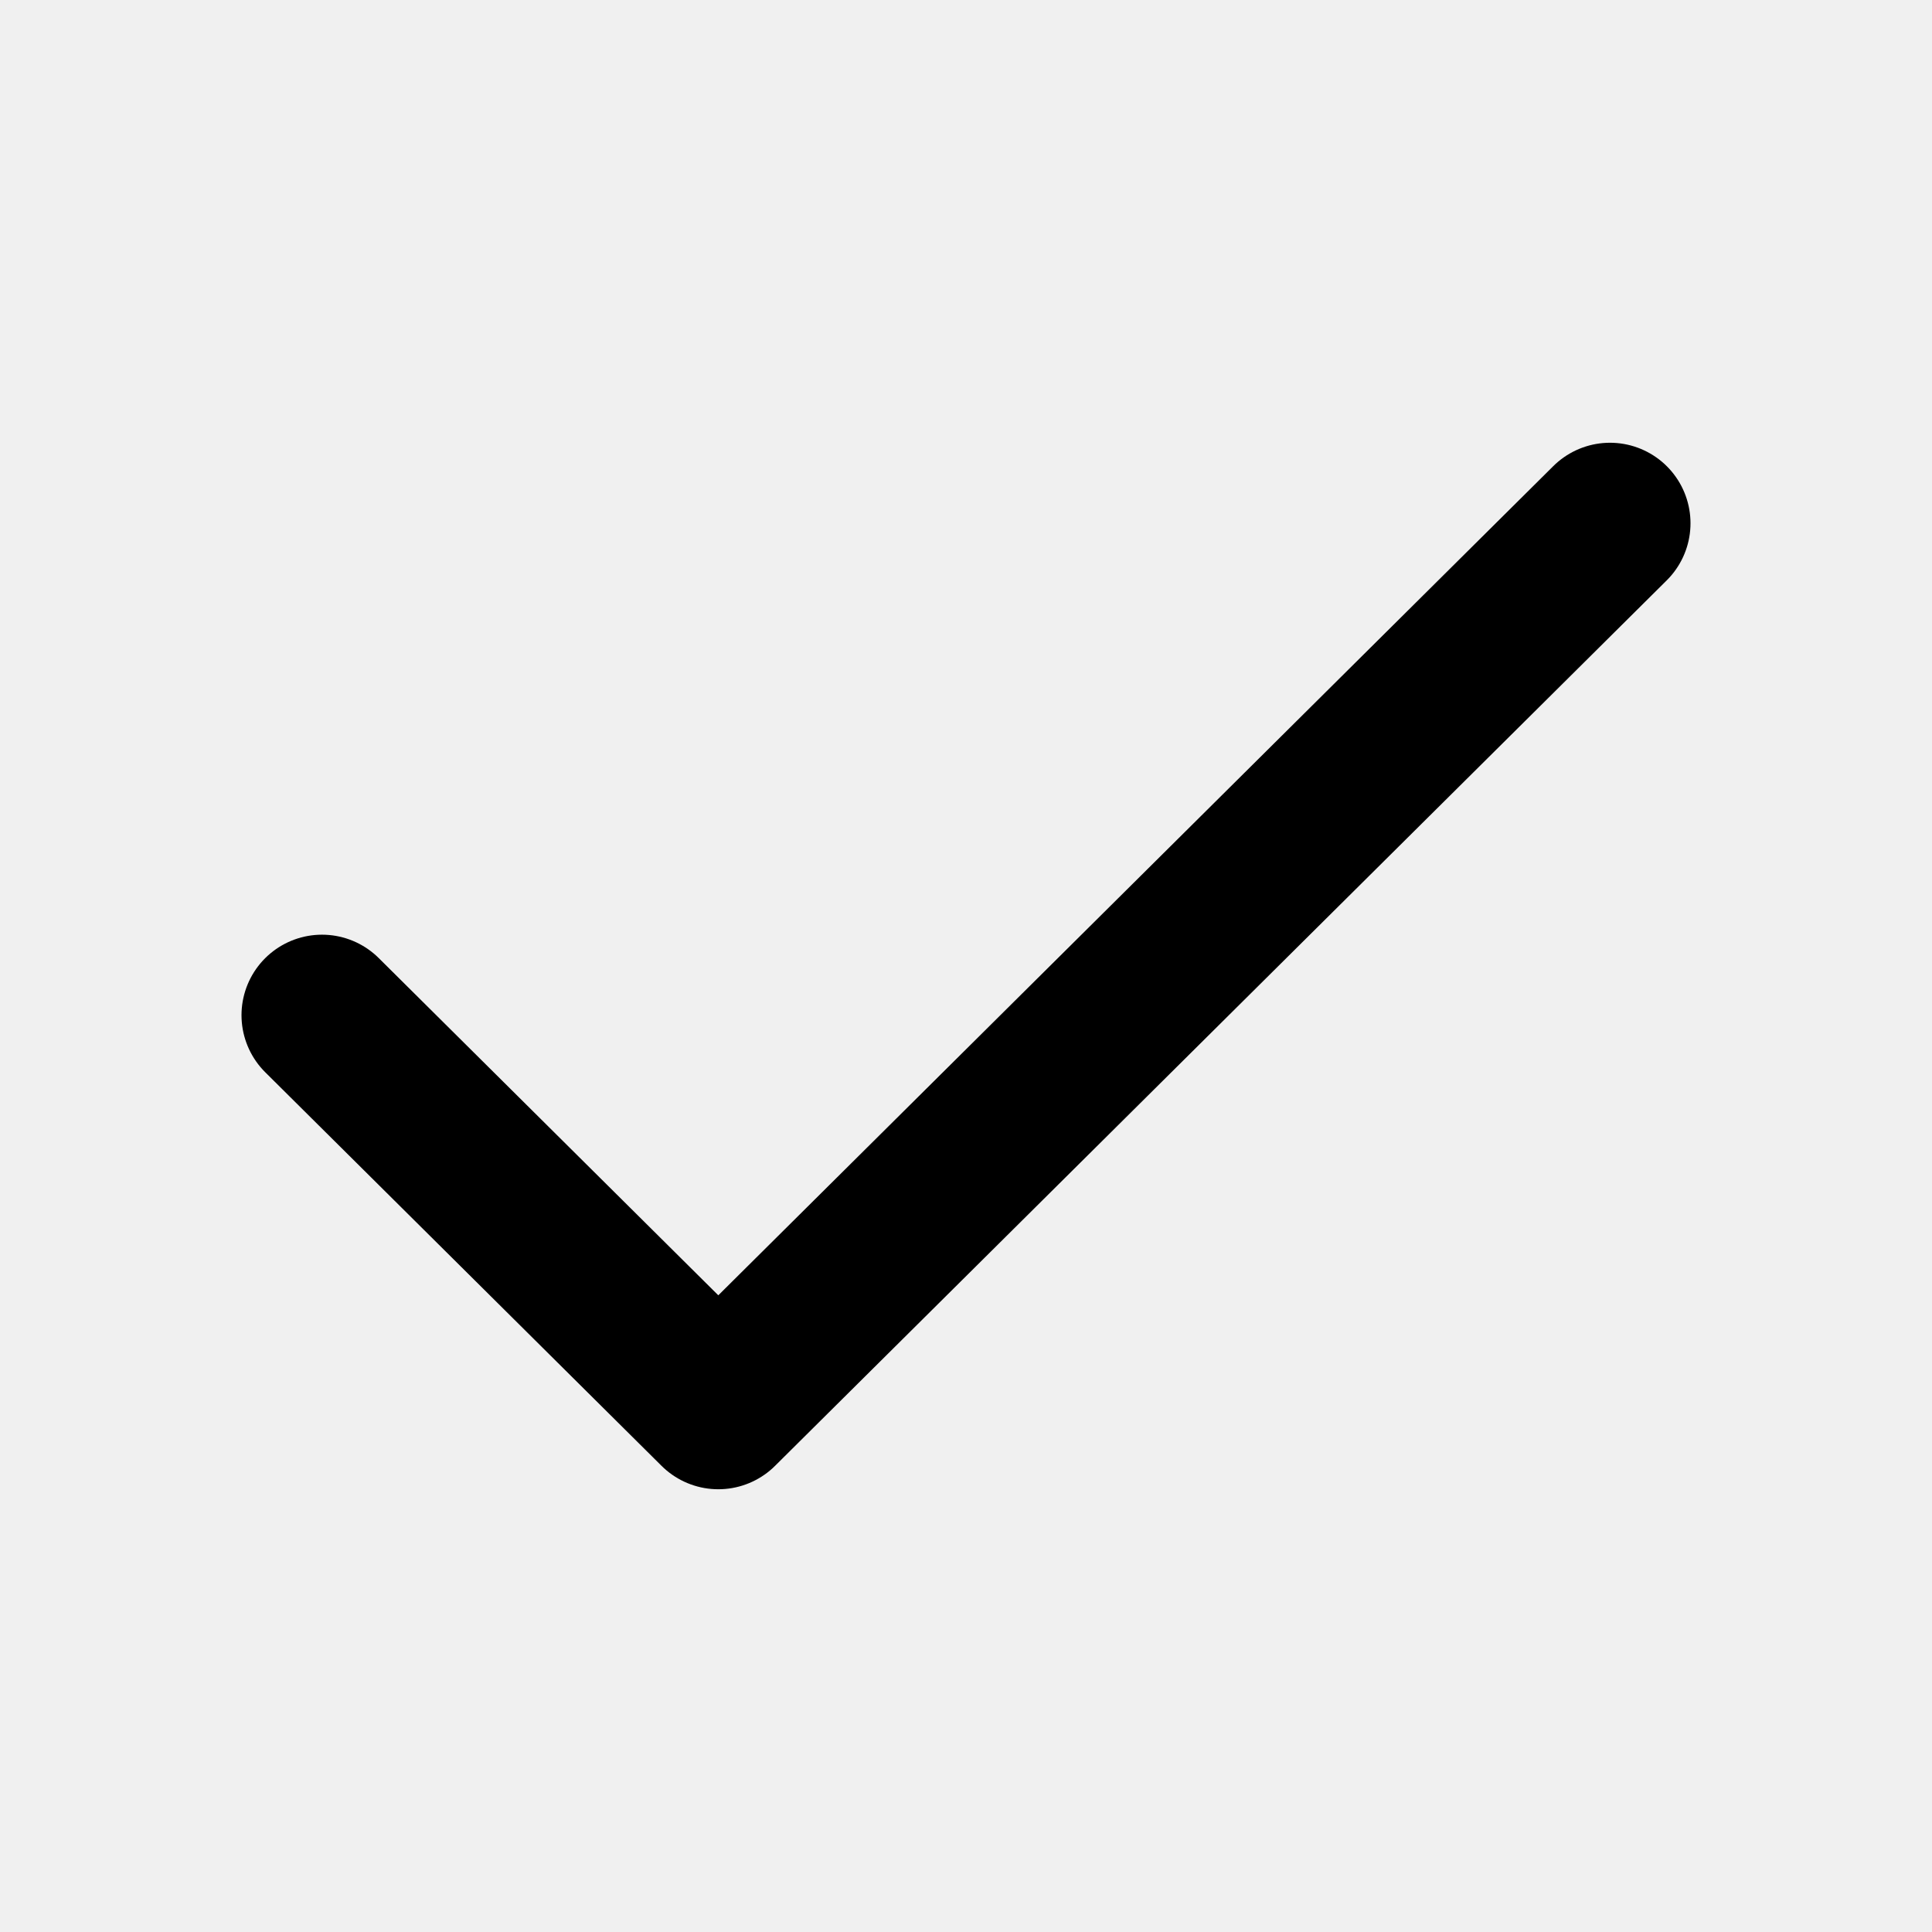
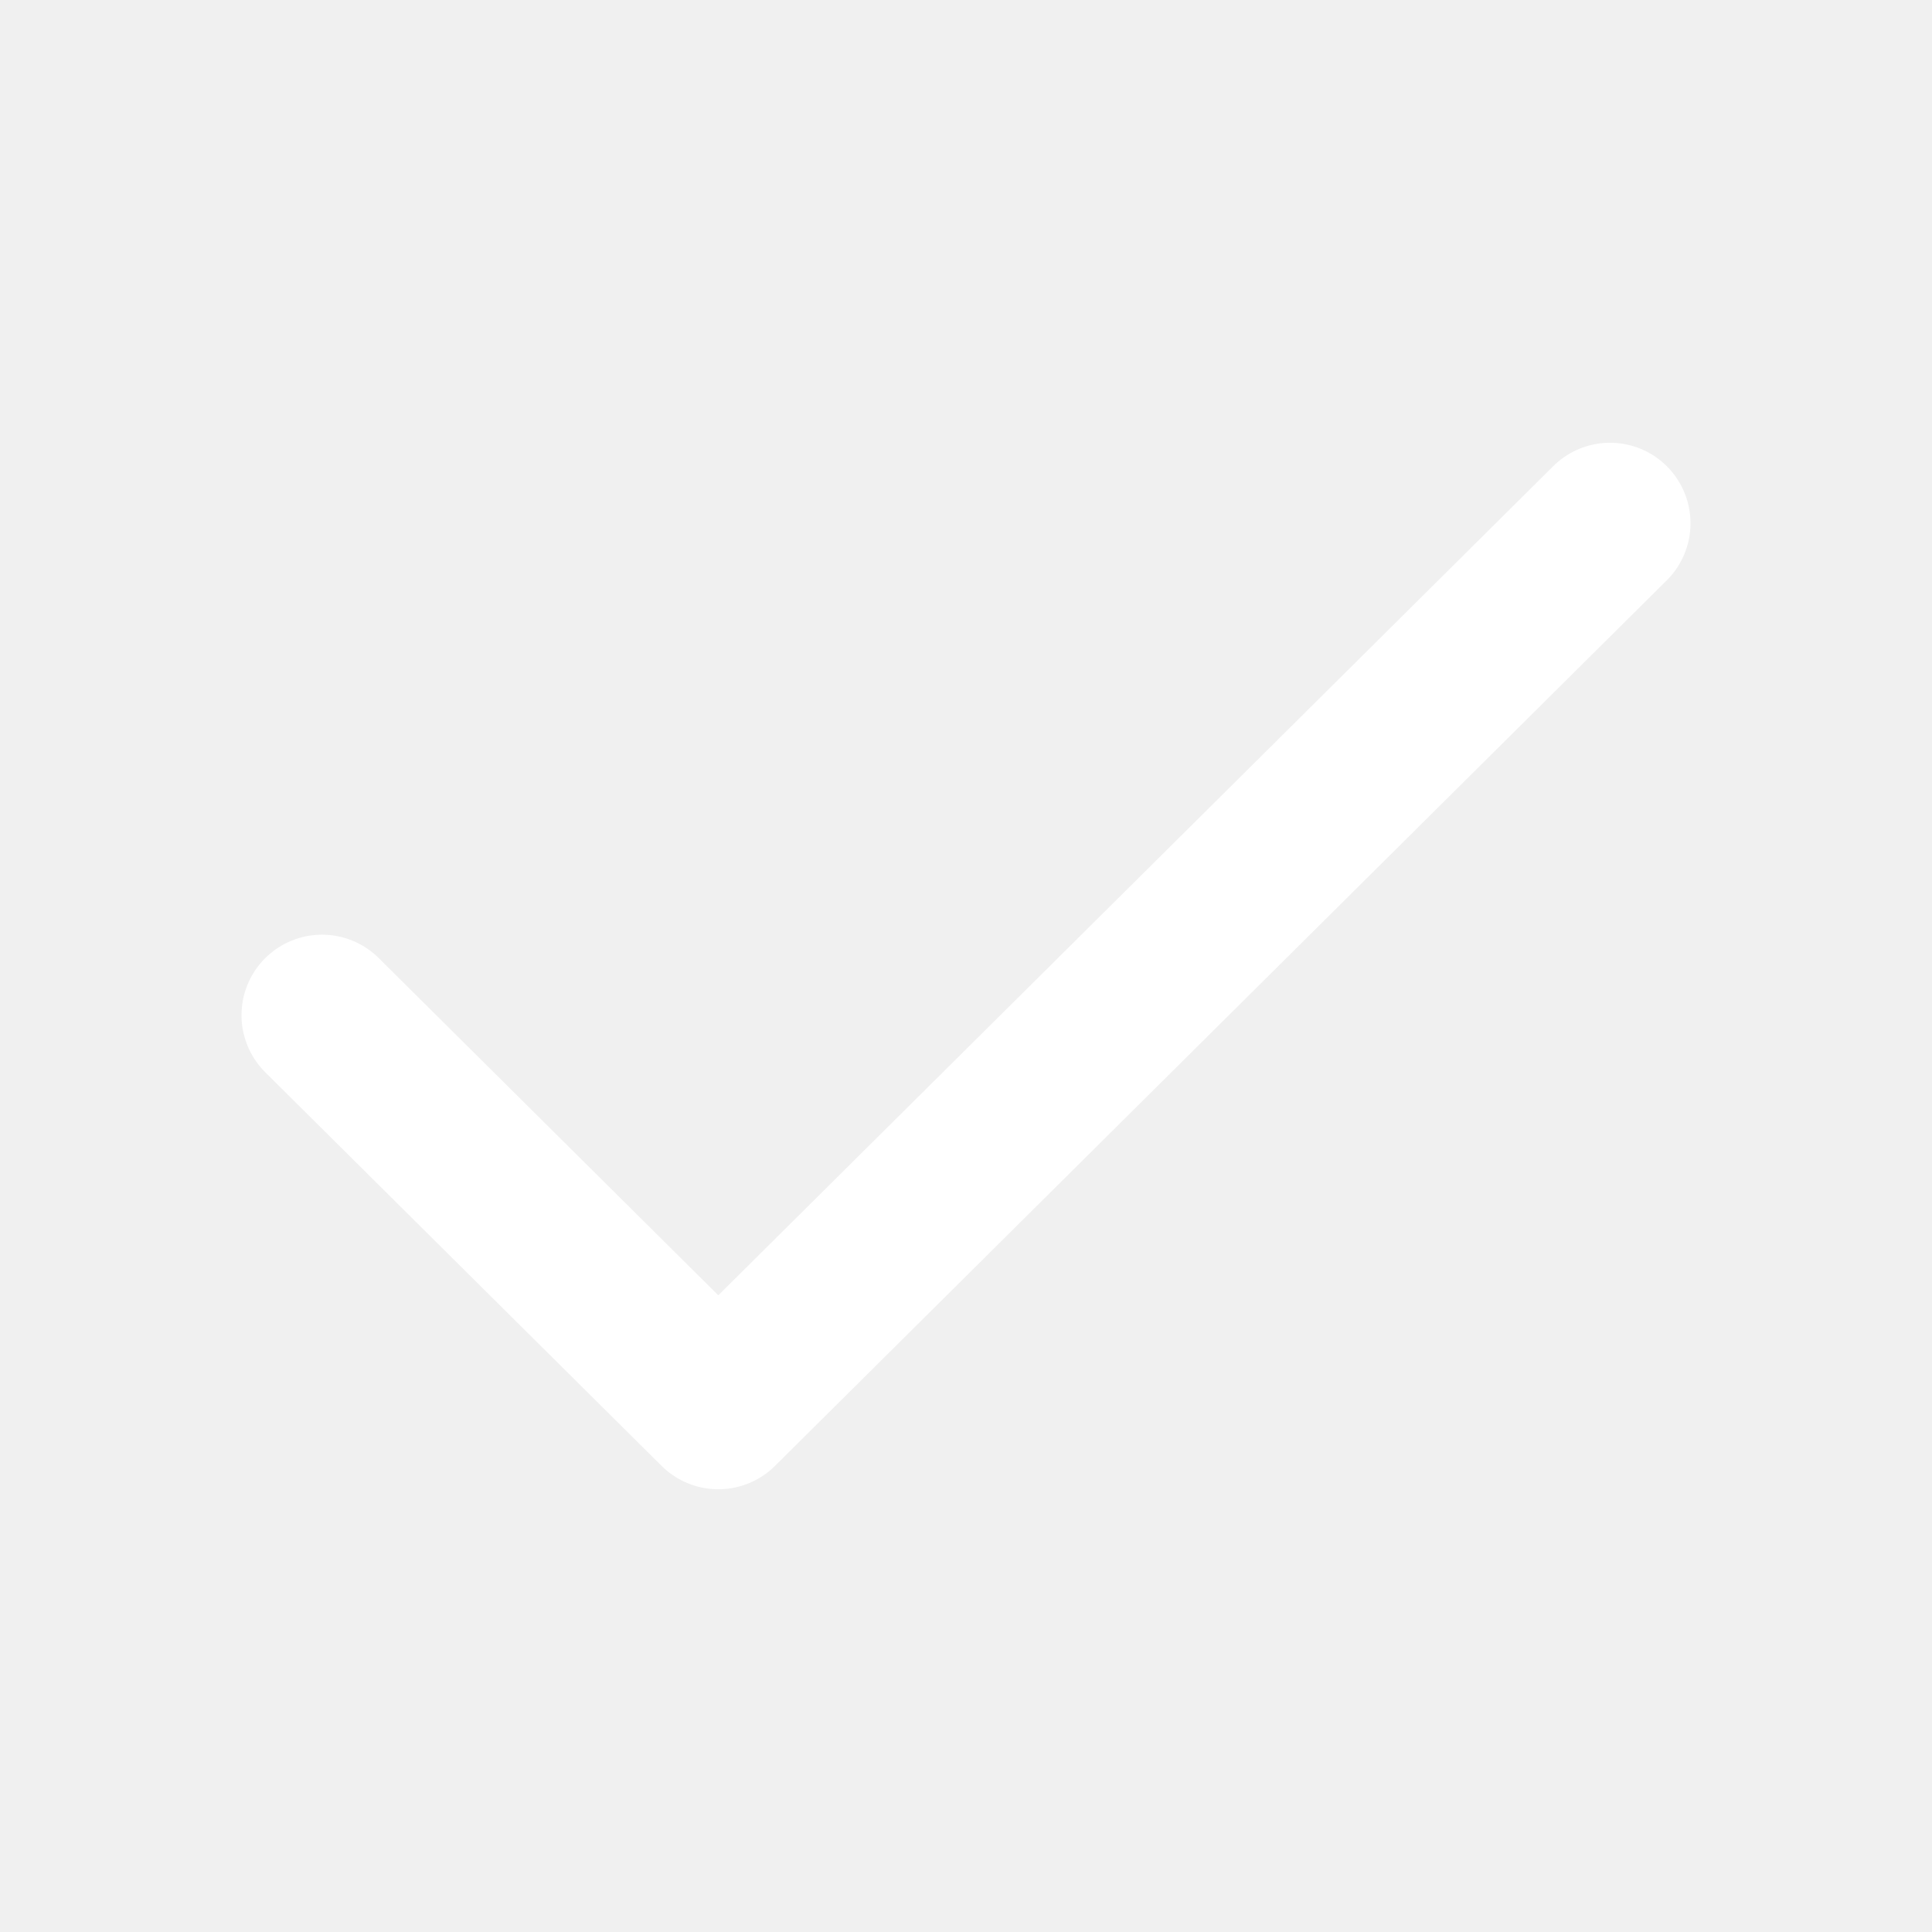
<svg xmlns="http://www.w3.org/2000/svg" viewBox="0 0 24 24" fill="none" stroke="1111">
  <g id="SVGRepo_bgCarrier" stroke-width="0" />
  <g id="SVGRepo_tracerCarrier" stroke-linecap="round" stroke-linejoin="round" />
  <g id="SVGRepo_iconCarrier">
-     <path d="M4 12.611L8.923 17.5L20 6.5" stroke="#000000" stroke-width="2" stroke-linecap="round" stroke-linejoin="round" />
+     <path d="M4 12.611L8.923 17.5L20 6.5" stroke="#ffffff" stroke-width="2" stroke-linecap="round" stroke-linejoin="round" />
  </g>
</svg>
